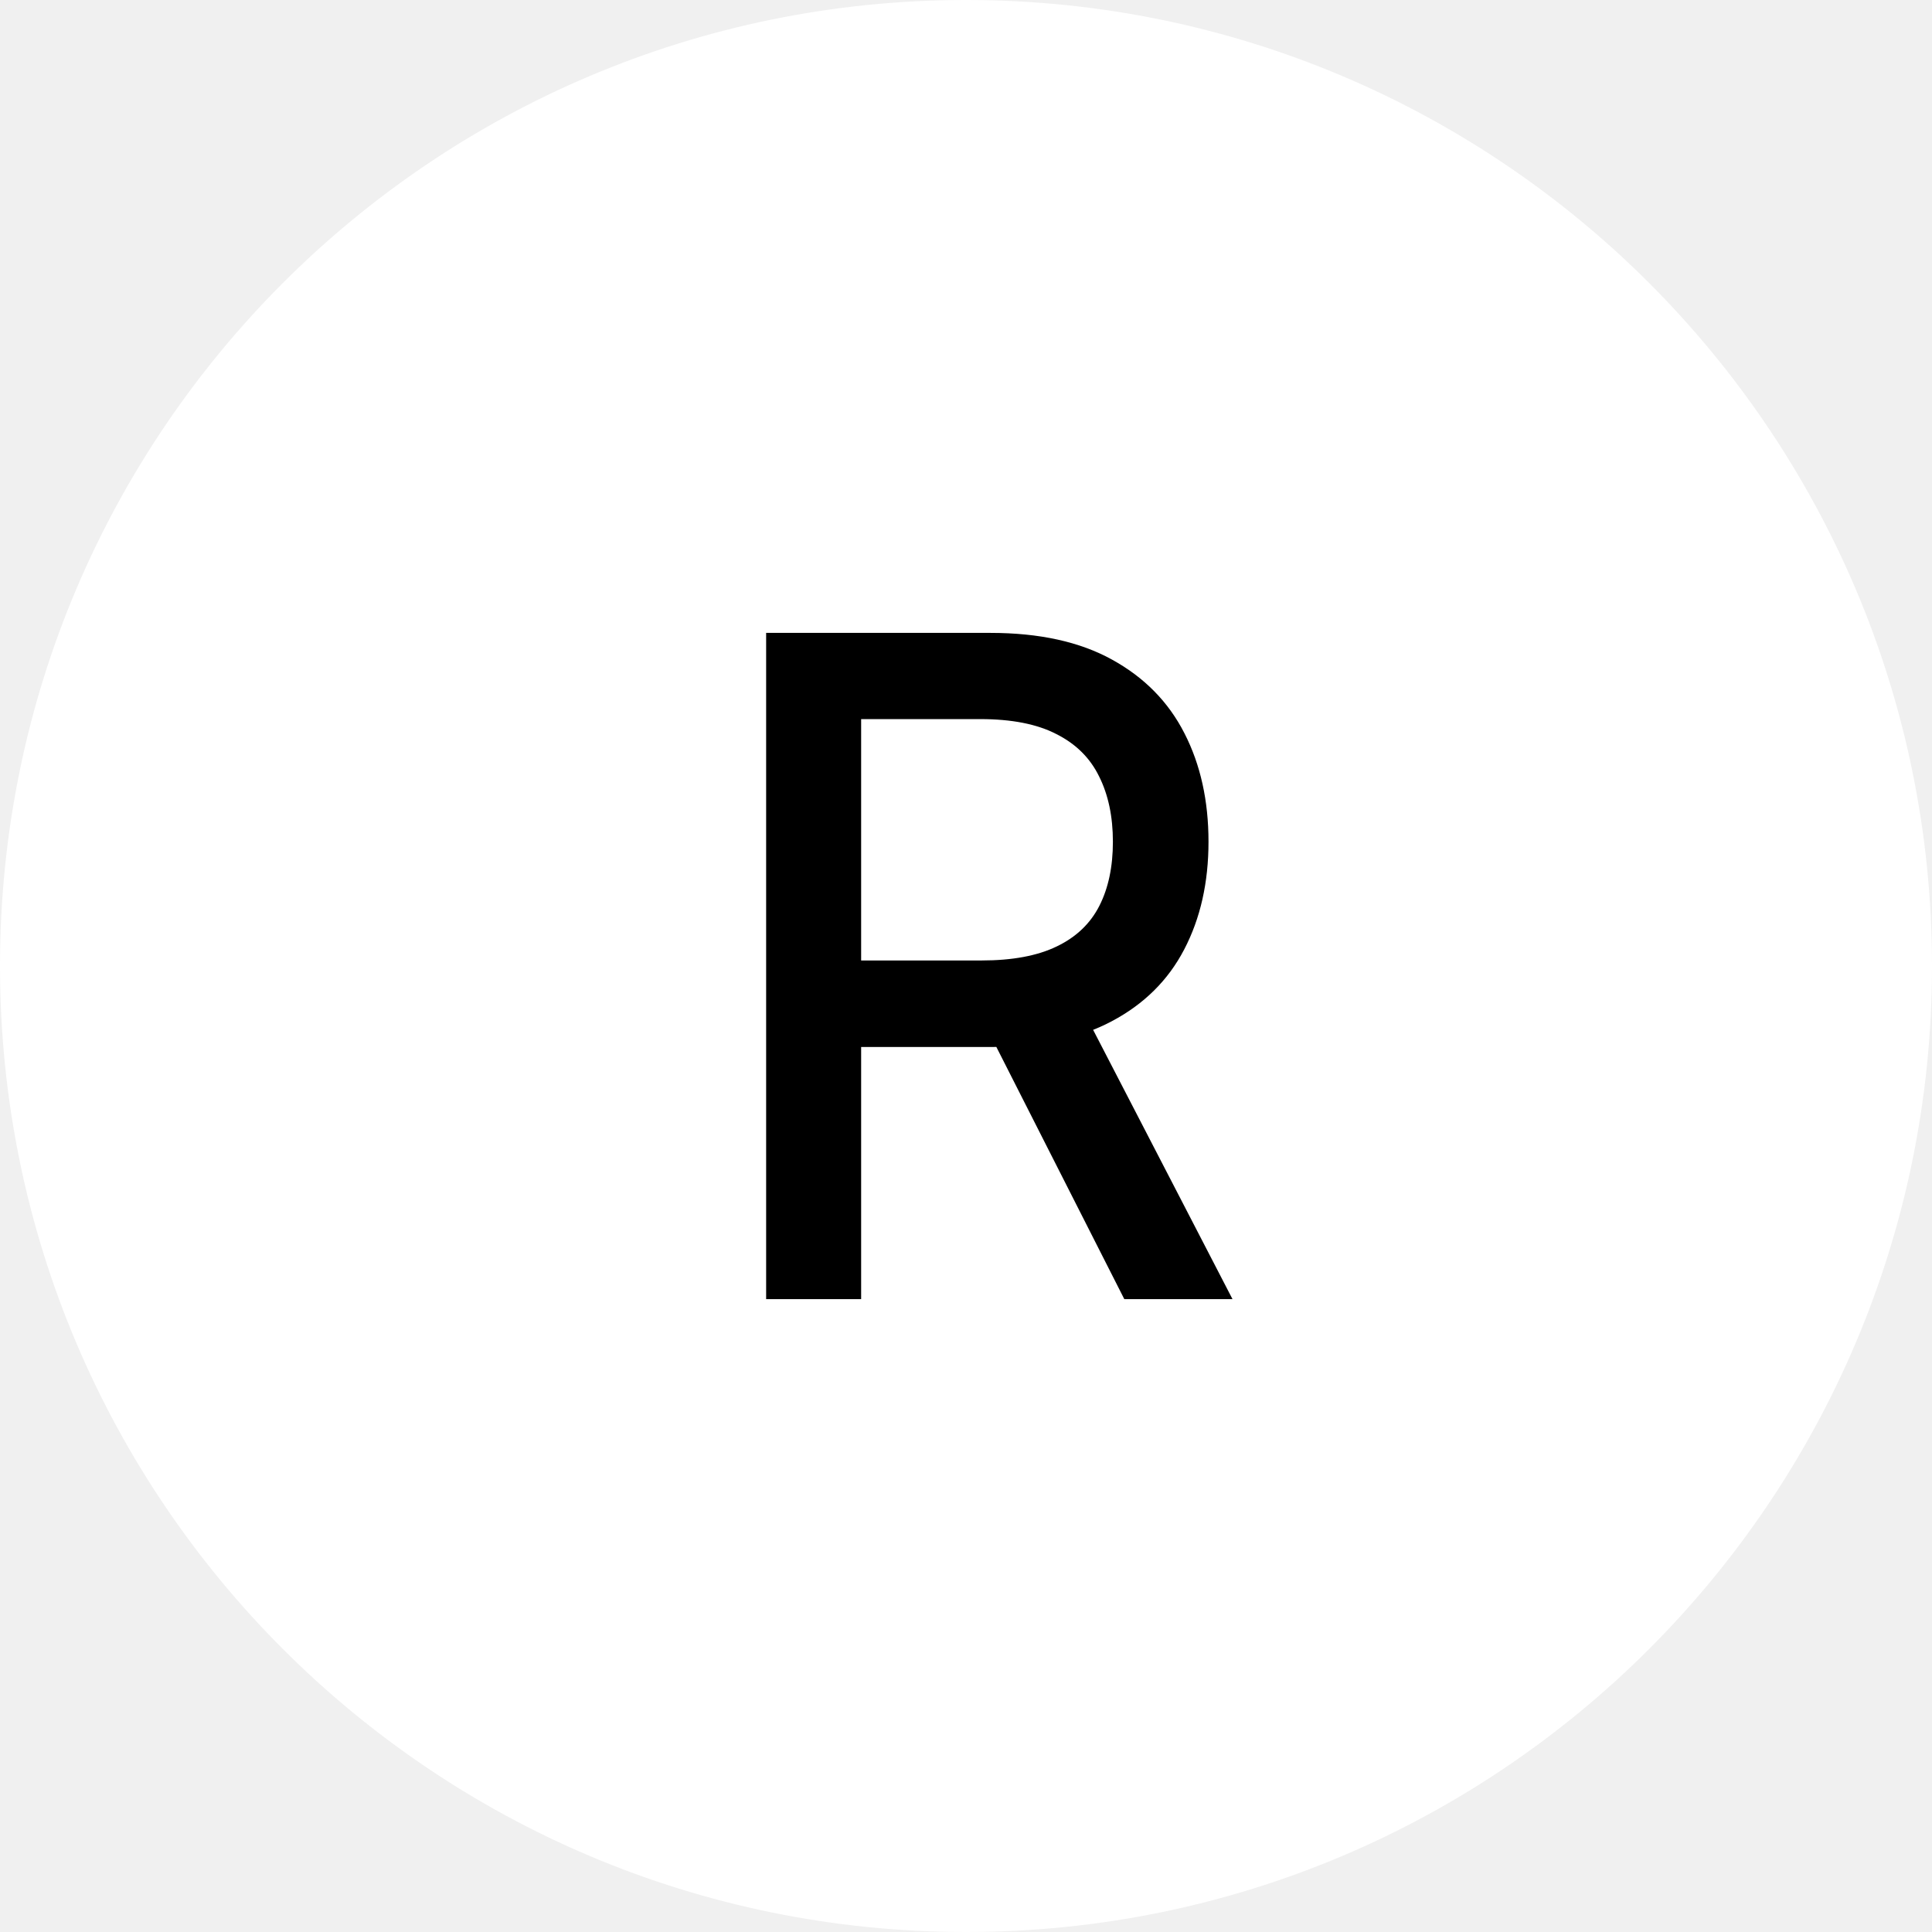
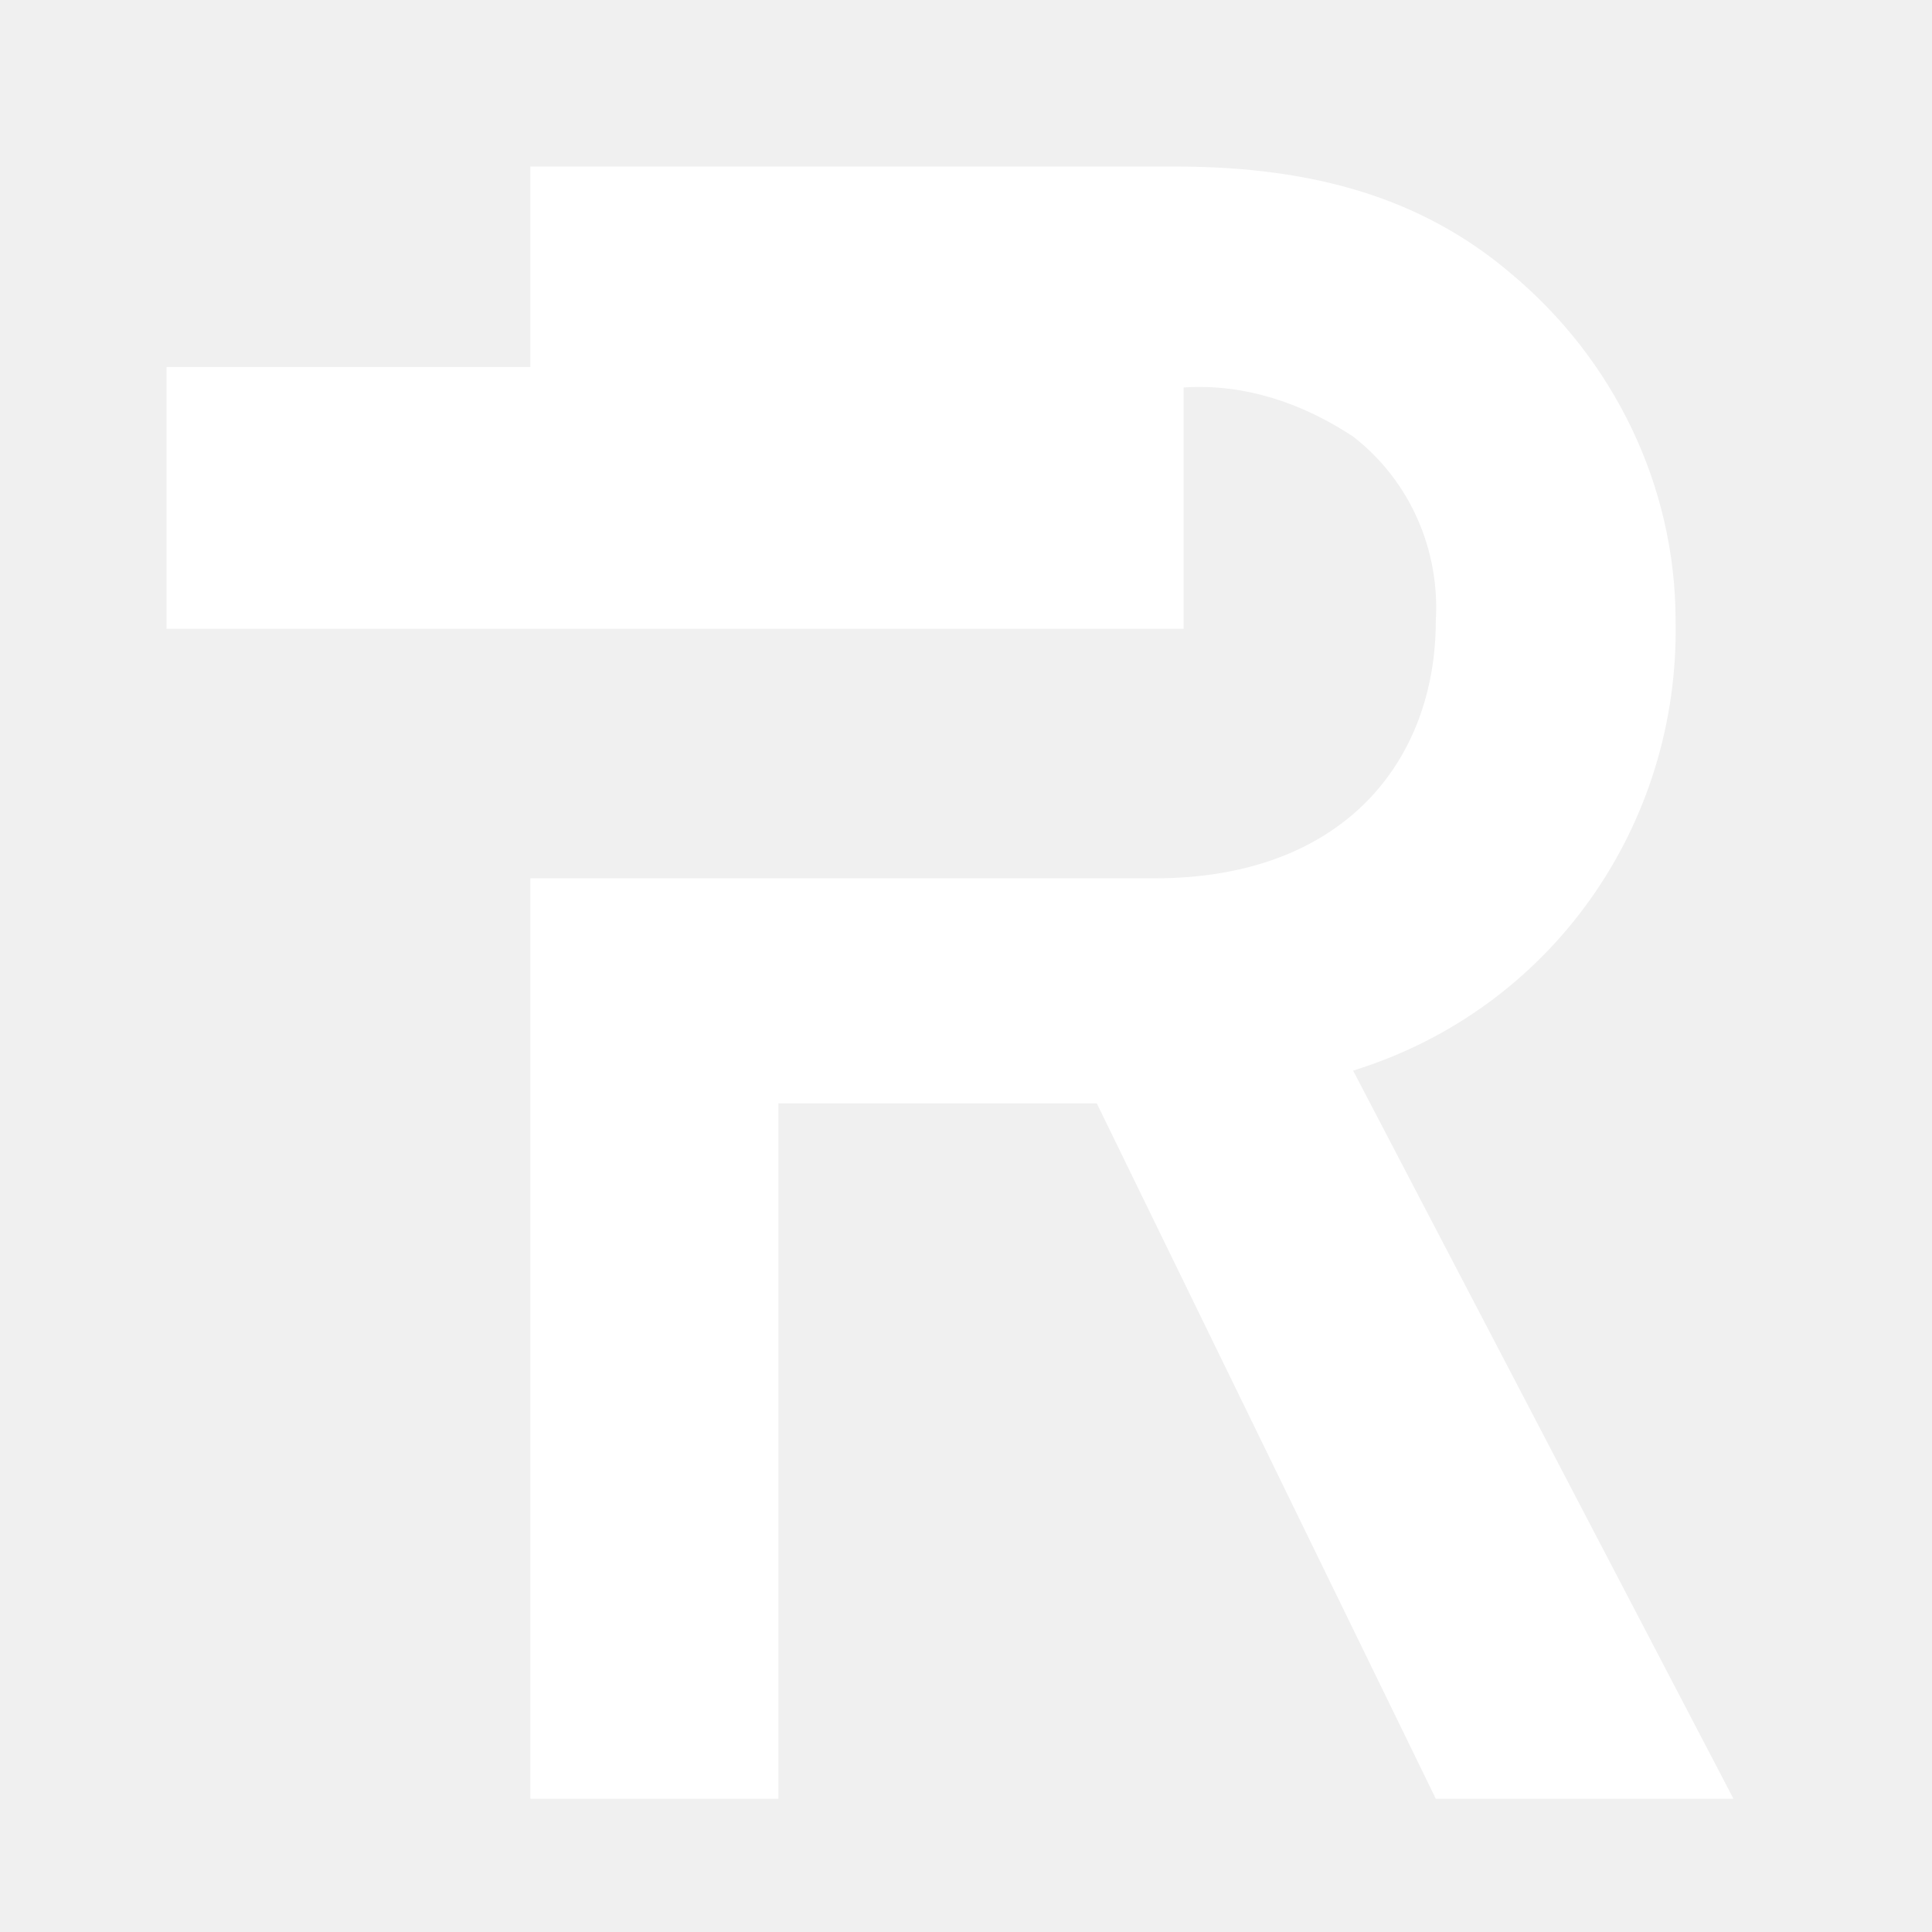
<svg xmlns="http://www.w3.org/2000/svg" width="58" height="58" viewBox="0 0 58 58" fill="none">
-   <rect width="58" height="58" rx="29" fill="white" />
-   <path d="M23 39V19H29.737C31.201 19 32.416 19.267 33.382 19.801C34.354 20.335 35.08 21.074 35.56 22.018C36.04 22.955 36.28 24.039 36.28 25.27C36.28 26.494 36.037 27.571 35.551 28.502C35.071 29.426 34.345 30.146 33.373 30.66C32.407 31.174 31.192 31.432 29.728 31.432H24.624V28.834H29.469C30.392 28.834 31.143 28.694 31.721 28.414C32.306 28.134 32.733 27.727 33.004 27.193C33.275 26.66 33.41 26.018 33.41 25.27C33.41 24.514 33.272 23.86 32.995 23.307C32.724 22.753 32.296 22.33 31.712 22.037C31.134 21.738 30.374 21.588 29.432 21.588H25.852V39H23ZM32.33 29.977L37 39H33.752L29.174 29.977H32.33Z" fill="black" />
+   <path d="M50.302 18.632C50.302 14.579 48.441 10.772 45.338 8.193C42.731 5.982 39.504 5 35.284 5H15.922V11.018H5V18.877H35.533V11.632C37.394 11.509 39.132 12.123 40.621 13.105C42.359 14.456 43.228 16.544 43.104 18.632C43.104 22.807 40.373 26.368 34.664 26.368H15.922V54H23.369V33.123H32.926L43.104 54H52.04L40.621 32.14C46.579 30.298 50.426 24.772 50.302 18.632Z" fill="white" />
</svg>
